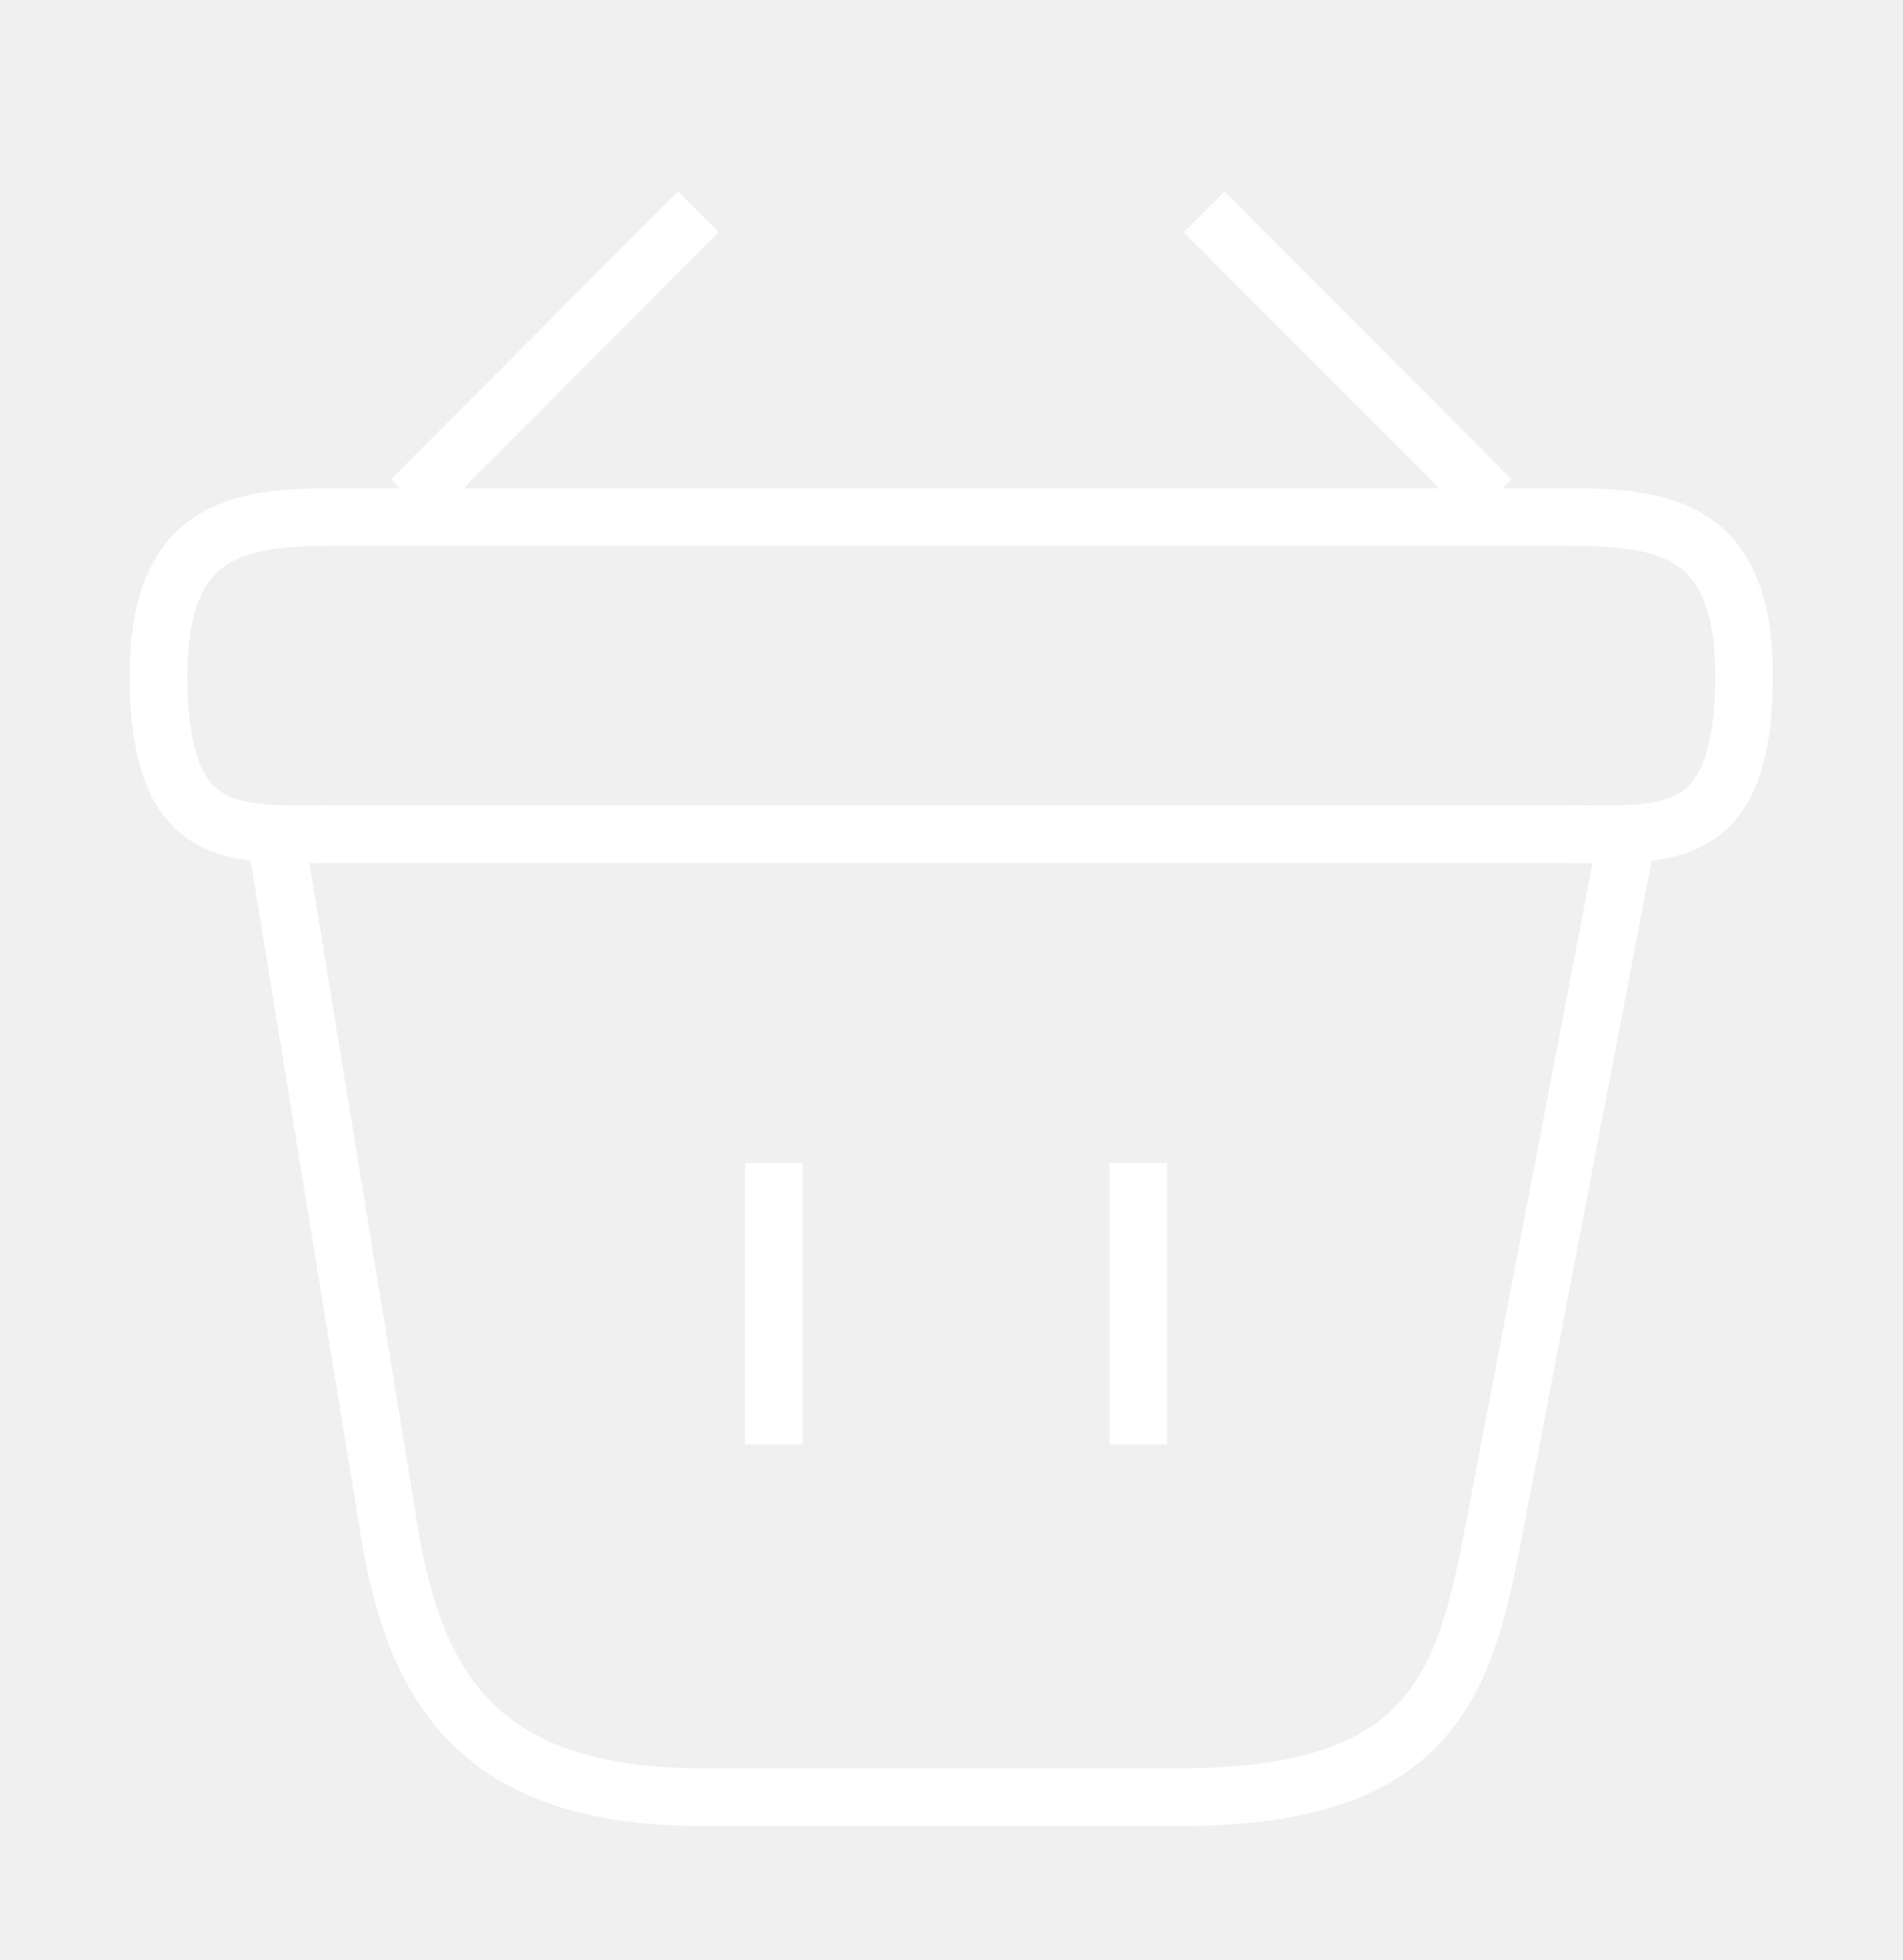
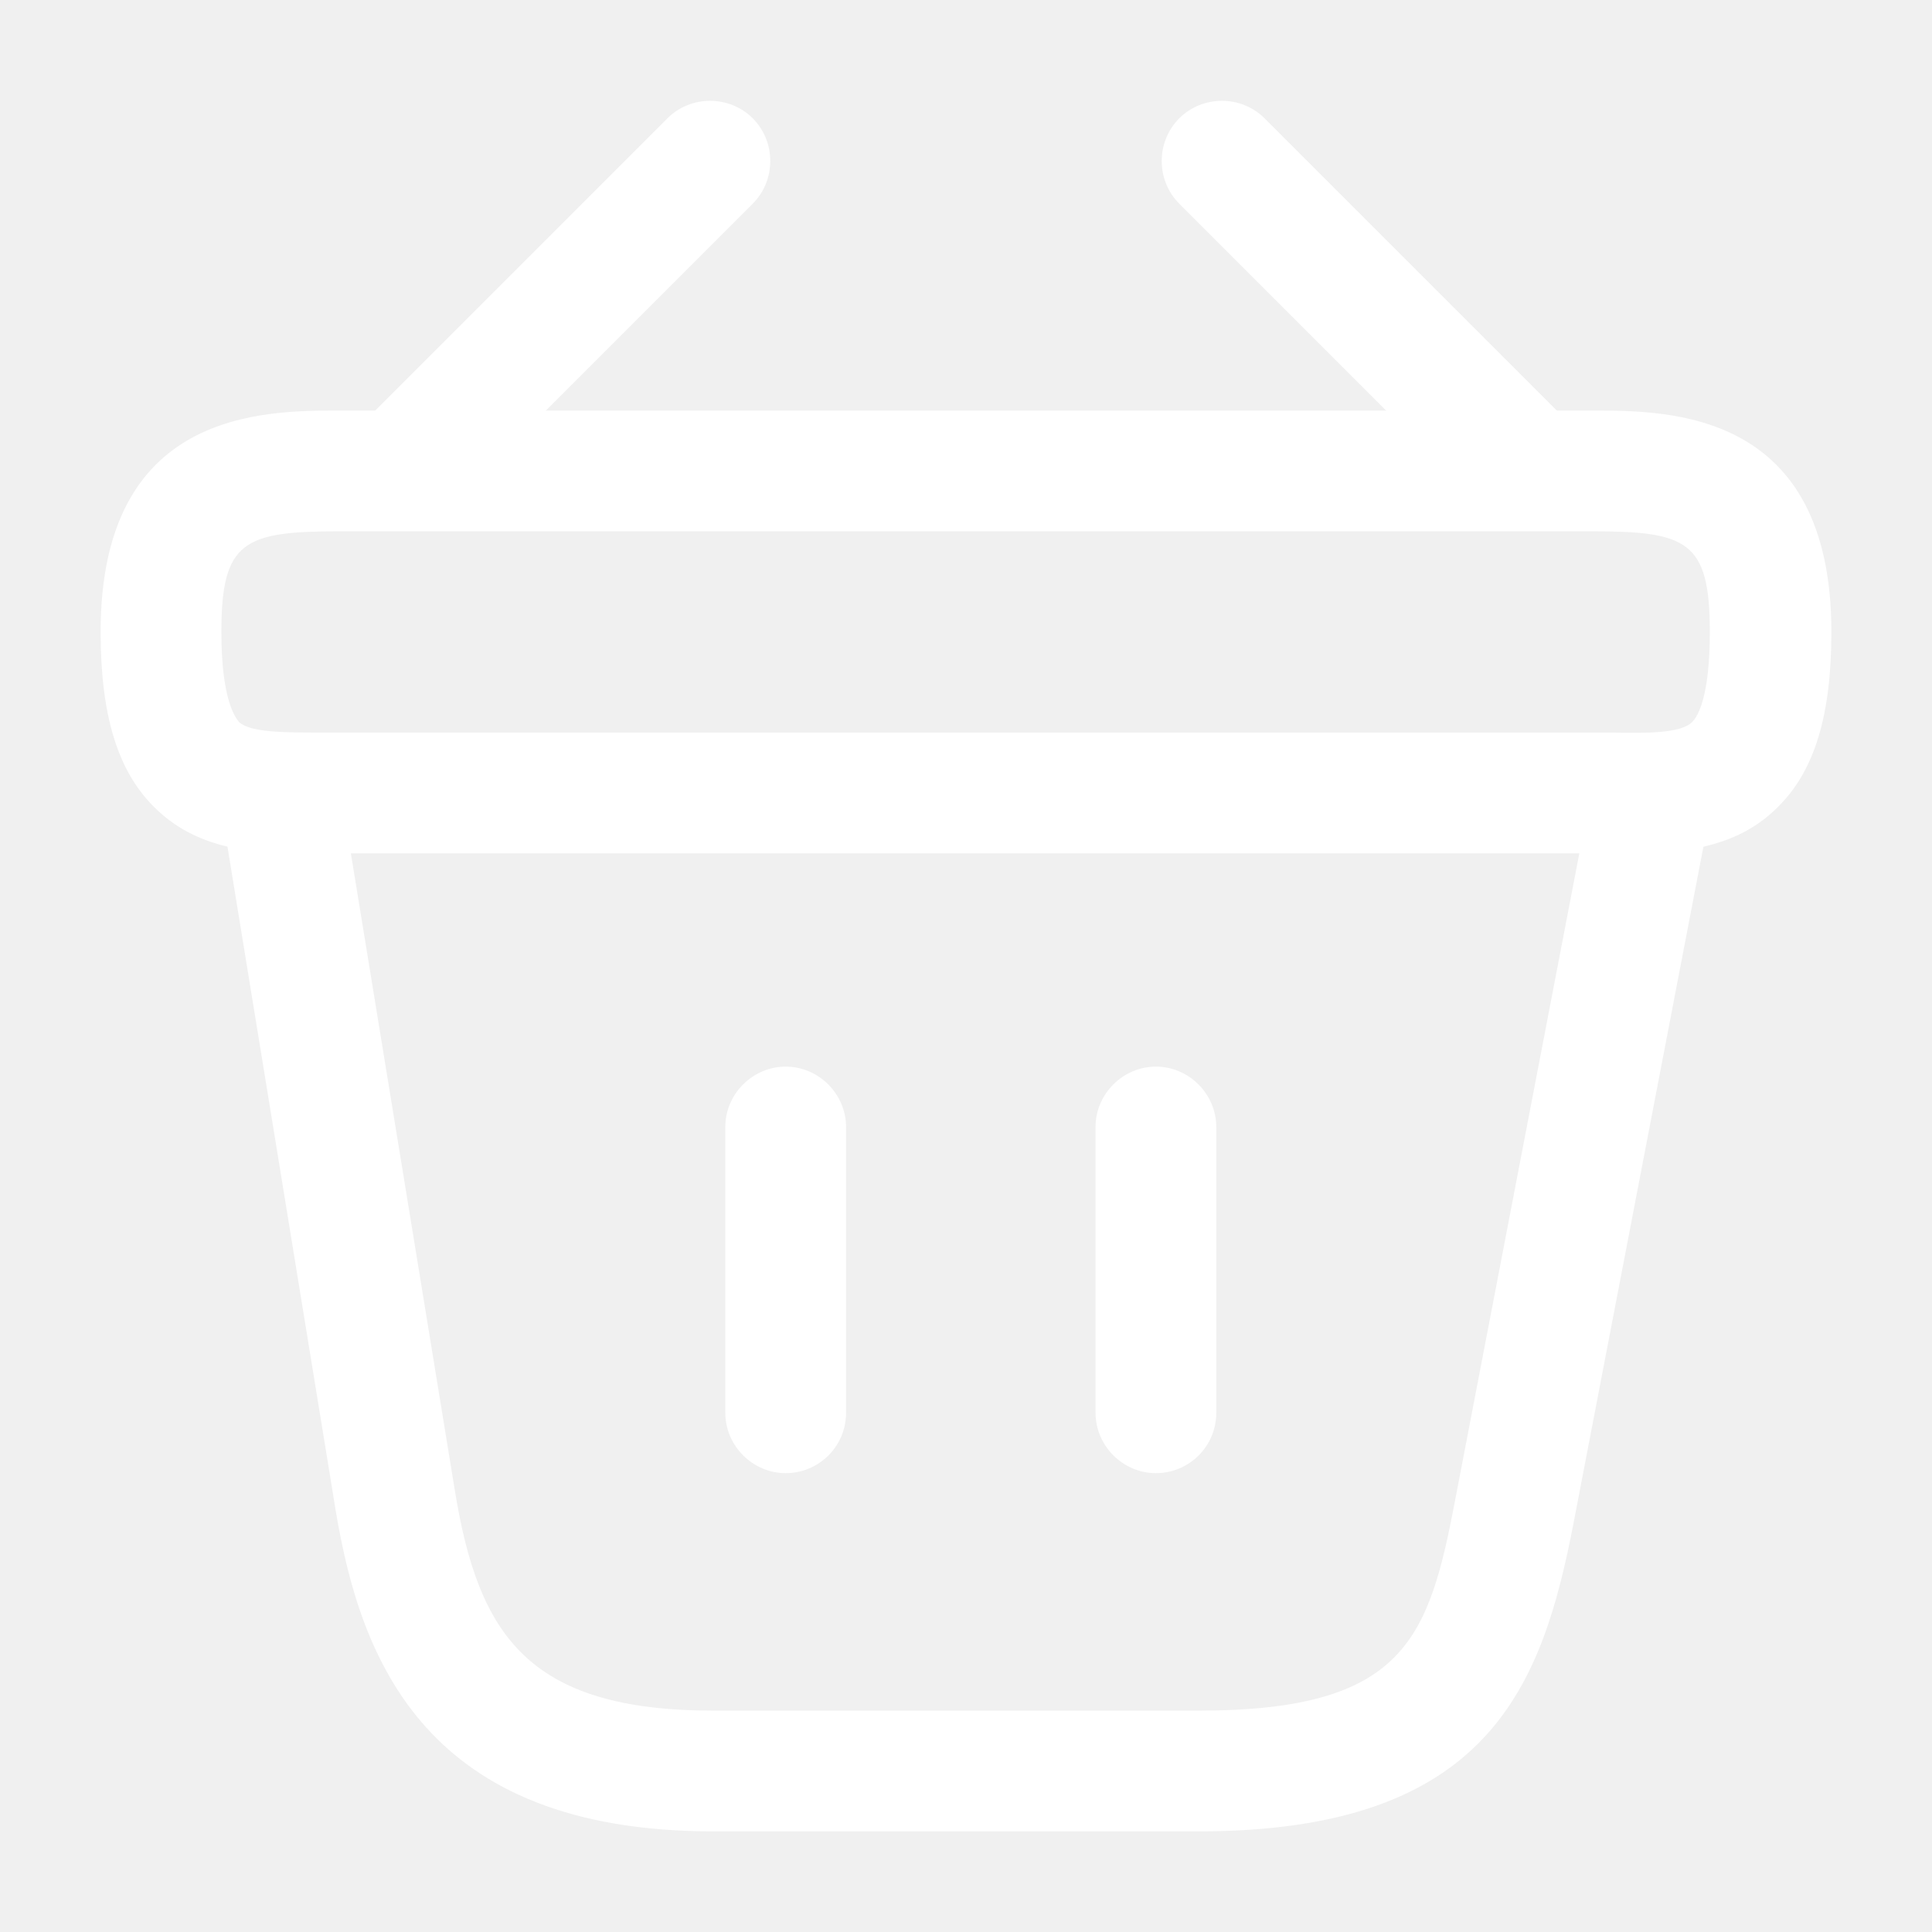
- <svg xmlns="http://www.w3.org/2000/svg" width="33" height="34" viewBox="0 0 33 34" fill="none">
-   <path d="M12.114 3.675L7.136 8.667" stroke="white" strokeWidth="1.5" strokeMiterlimit="10" strokeLinecap="round" strokeLinejoin="round" />
-   <path d="M20.886 3.675L25.864 8.667" stroke="white" strokeWidth="1.5" strokeMiterlimit="10" strokeLinecap="round" strokeLinejoin="round" />
-   <path d="M2.75 11.719C2.75 9.175 4.111 8.969 5.803 8.969H27.198C28.889 8.969 30.25 9.175 30.25 11.719C30.25 14.675 28.889 14.469 27.198 14.469H5.803C4.111 14.469 2.75 14.675 2.75 11.719Z" stroke="white" strokeWidth="1.5" />
-   <path d="M13.42 20.175V25.057" stroke="white" strokeWidth="1.5" strokeLinecap="round" />
-   <path d="M19.745 20.175V25.057" stroke="white" strokeWidth="1.5" strokeLinecap="round" />
-   <path d="M4.812 14.675L6.751 26.555C7.191 29.223 8.25 31.175 12.182 31.175H20.474C24.75 31.175 25.383 29.305 25.878 26.72L28.188 14.675" stroke="white" strokeWidth="1.5" strokeLinecap="round" />
+ <svg xmlns="http://www.w3.org/2000/svg" width="24" height="24" viewBox="0 0 24 24" fill="none">
+   <path d="M5.191 6.38C5.001 6.38 4.801 6.3 4.661 6.16C4.371 5.87 4.371 5.39 4.661 5.1L8.291 1.47C8.581 1.18 9.061 1.18 9.351 1.47C9.641 1.76 9.641 2.24 9.351 2.53L5.721 6.16C5.571 6.3 5.381 6.38 5.191 6.38Z" fill="white" />
+   <path d="M18.809 6.38C18.619 6.38 18.429 6.31 18.279 6.16L14.649 2.53C14.359 2.24 14.359 1.76 14.649 1.47C14.939 1.18 15.419 1.18 15.709 1.47L19.339 5.1C19.629 5.39 19.629 5.87 19.339 6.16C19.199 6.3 18.999 6.38 18.809 6.38Z" fill="white" />
+   <path d="M20.21 10.6C20.14 10.6 20.07 10.6 20 10.6H19.77H4C3.3 10.61 2.5 10.61 1.92 10.03C1.46 9.58 1.25 8.88 1.25 7.85C1.25 5.1 3.26 5.1 4.22 5.1H19.78C20.74 5.1 22.75 5.1 22.75 7.85C22.75 8.89 22.54 9.58 22.08 10.03C21.56 10.55 20.86 10.6 20.21 10.6ZM4.22 9.1H20.01C20.46 9.11 20.88 9.11 21.02 8.97C21.09 8.9 21.24 8.66 21.24 7.85C21.24 6.72 20.96 6.6 19.77 6.6H4.22C3.03 6.6 2.75 6.72 2.75 7.85C2.75 8.66 2.91 8.9 2.97 8.97C3.11 9.1 3.54 9.1 3.98 9.1H4.22Z" fill="white" />
+   <path d="M9.76 18.3C9.35 18.3 9.01 17.96 9.01 17.55V14C9.01 13.59 9.35 13.25 9.76 13.25C10.17 13.25 10.51 13.59 10.51 14V17.55C10.51 17.97 10.17 18.3 9.76 18.3Z" fill="white" />
+   <path d="M14.359 18.3C13.949 18.3 13.609 17.96 13.609 17.55V14C13.609 13.59 13.949 13.25 14.359 13.25C14.769 13.25 15.109 13.59 15.109 14V17.55C15.109 17.97 14.769 18.3 14.359 18.3Z" fill="white" />
+   <path d="M14.891 22.75H8.861C5.281 22.75 4.481 20.62 4.171 18.77L2.761 10.12C2.691 9.71 2.971 9.33 3.381 9.26C3.791 9.19 4.171 9.47 4.241 9.88L5.651 18.52C5.941 20.29 6.541 21.25 8.861 21.25H14.891C17.461 21.25 17.751 20.35 18.081 18.61L19.761 9.86C19.841 9.45 20.231 9.18 20.641 9.27C21.051 9.35 21.311 9.74 21.231 10.15L19.551 18.9C19.161 20.93 18.511 22.75 14.891 22.75Z" fill="white" />
</svg>
